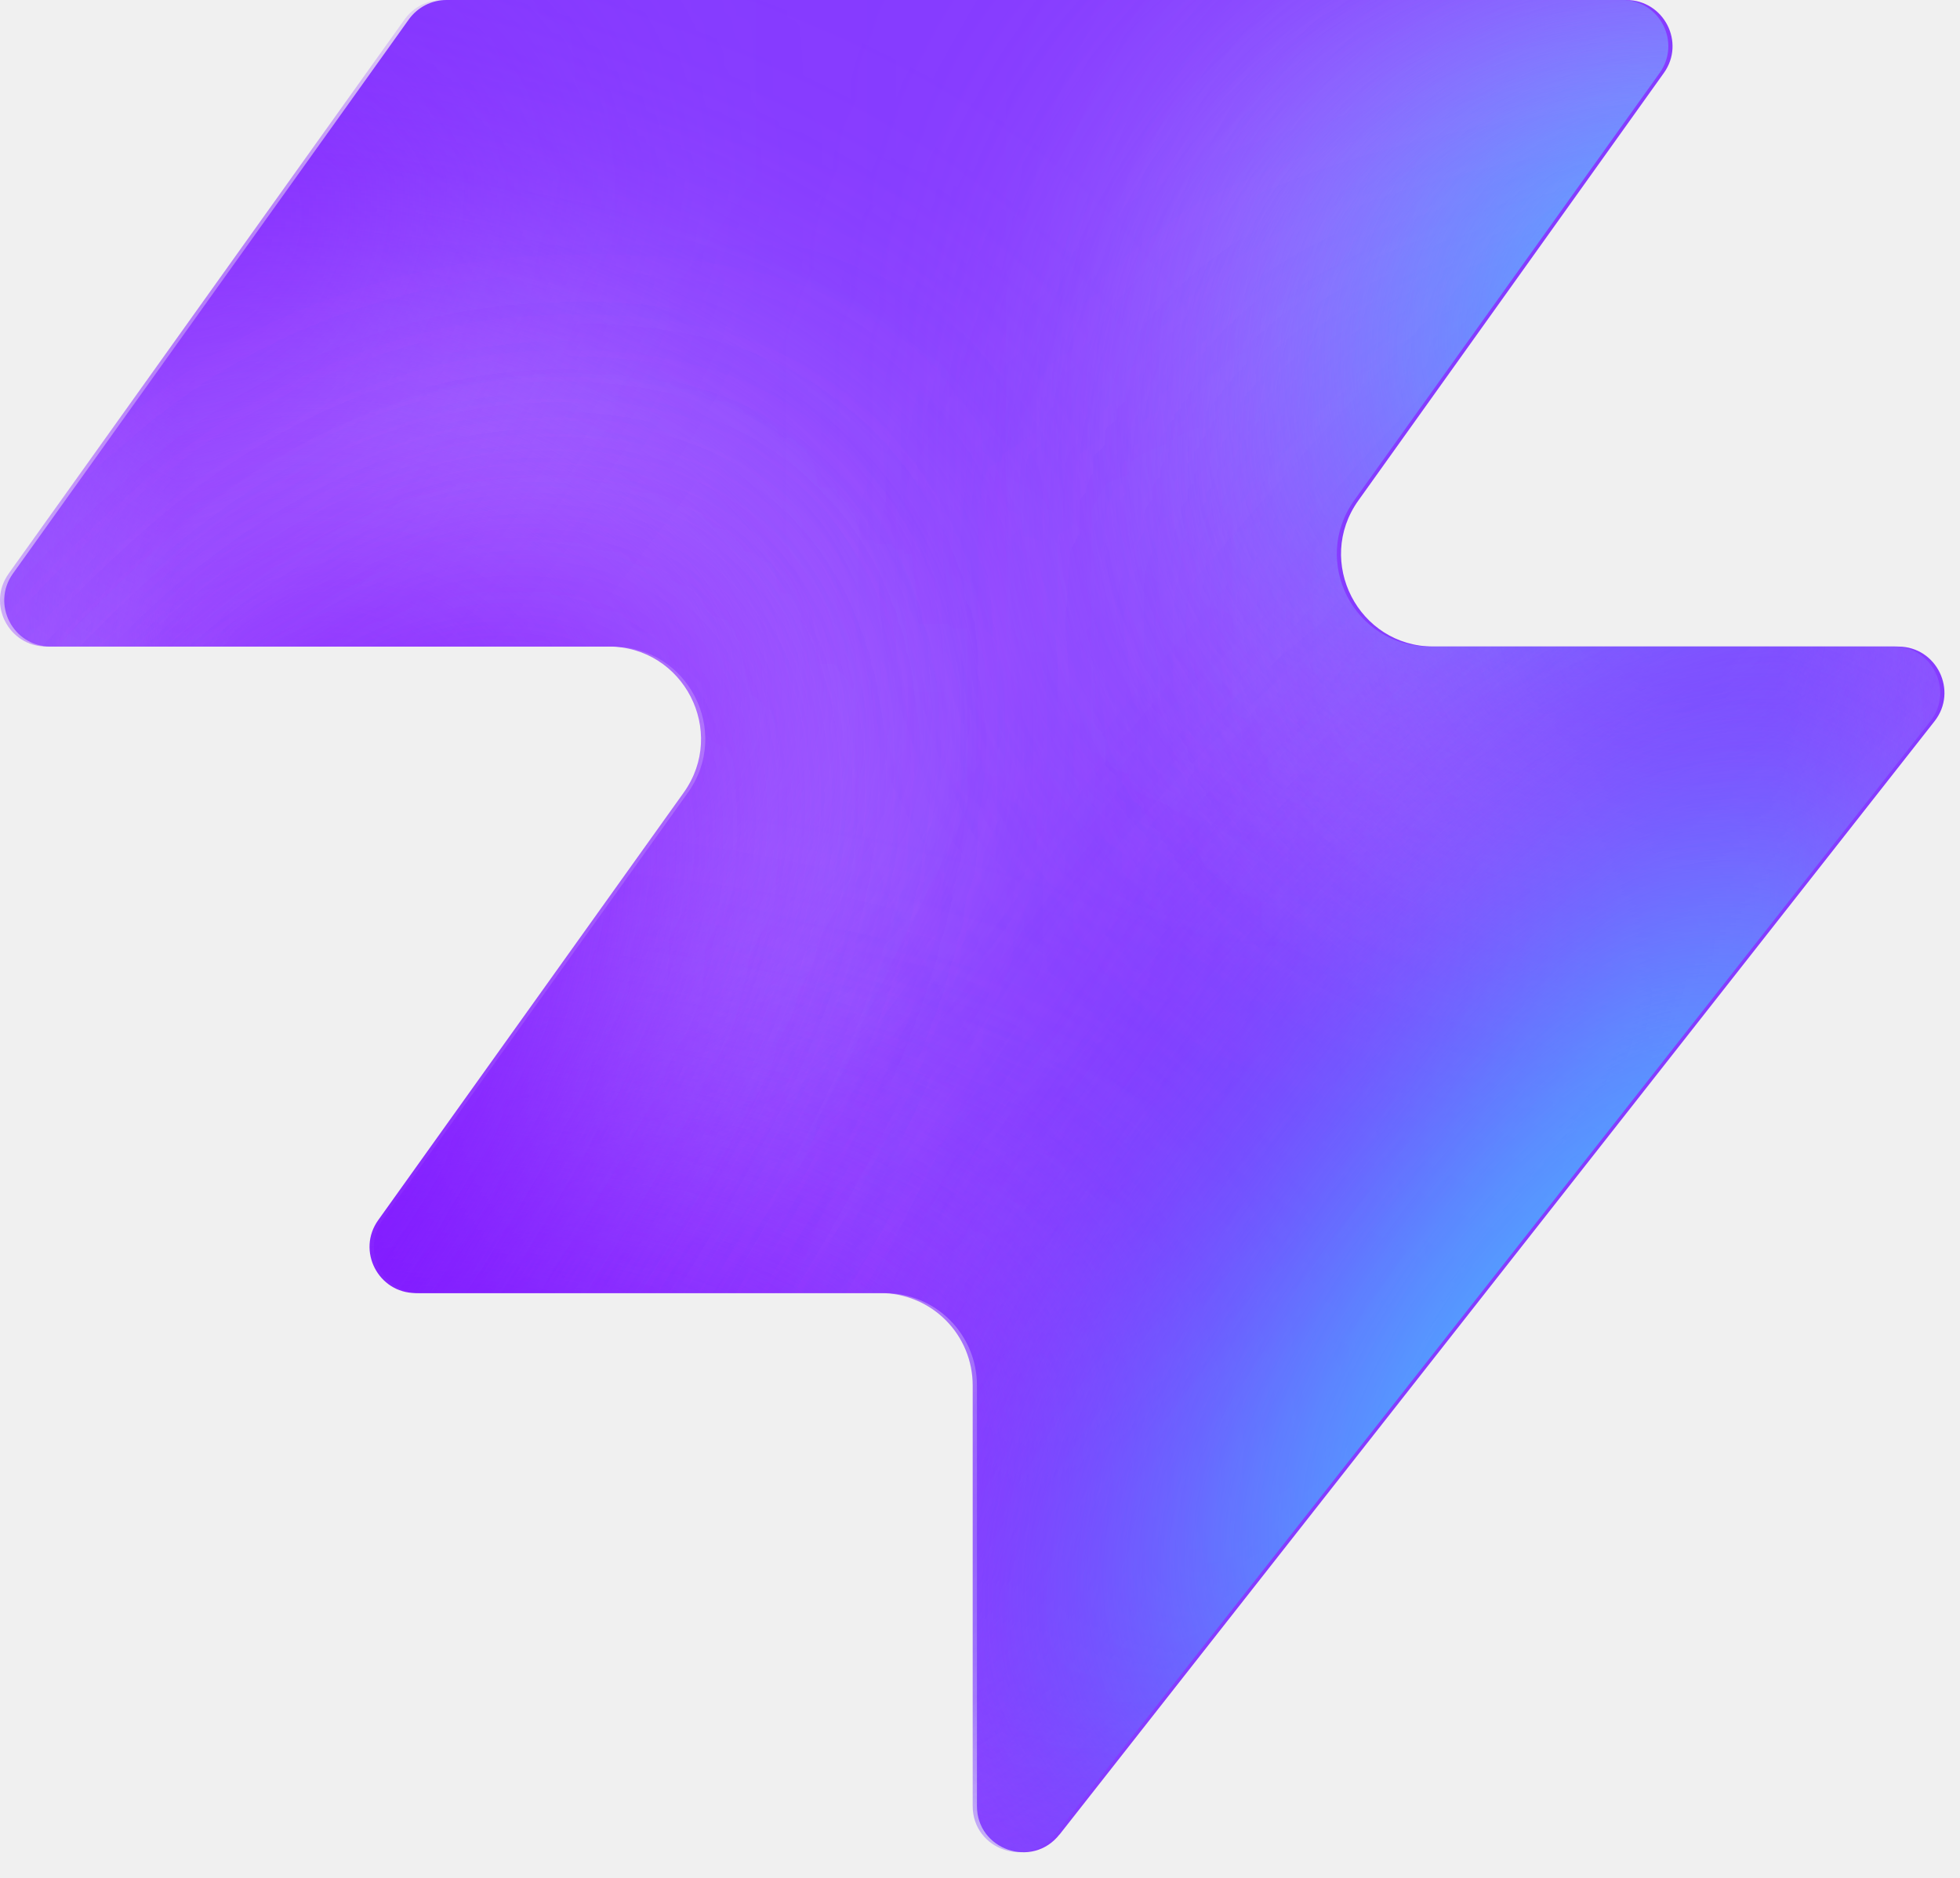
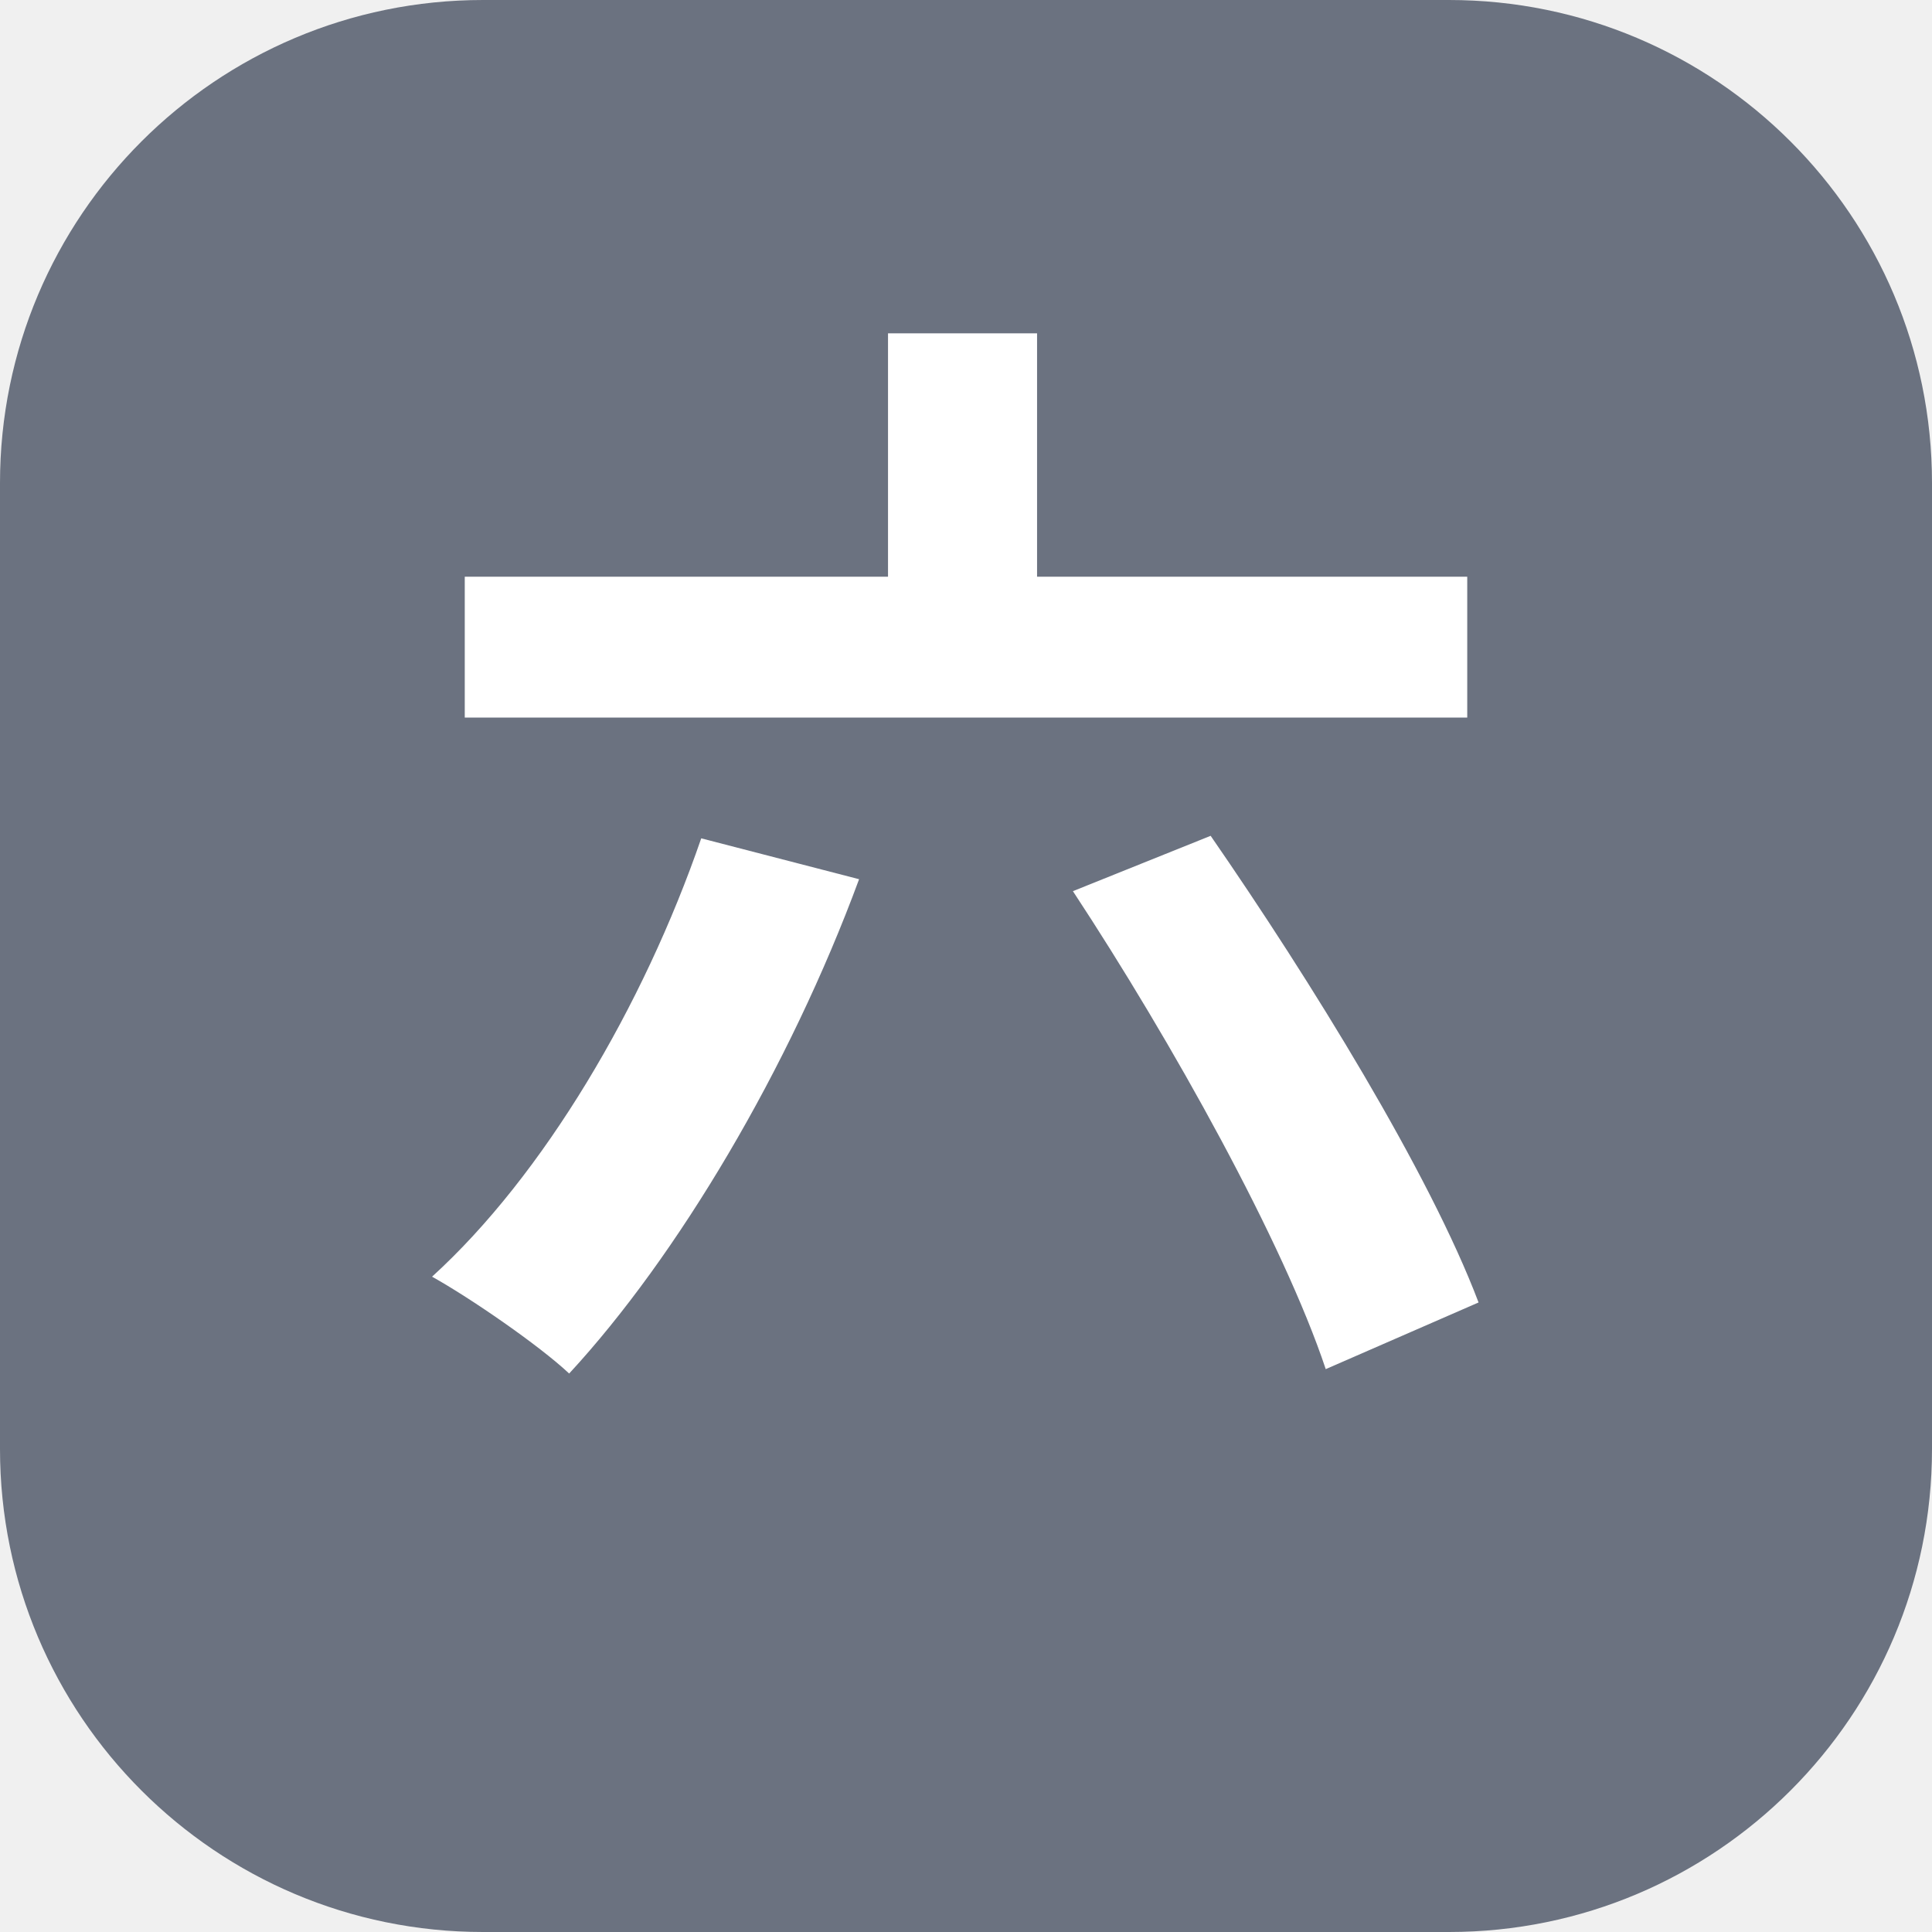
- <svg xmlns="http://www.w3.org/2000/svg" width="48" height="46" fill="none" viewBox="0 0 48 46">
-   <path fill="#863bff" d="M25.946 44.938c-.664.845-2.021.375-2.021-.698V33.937a2.26 2.26 0 0 0-2.262-2.262H10.287c-.92 0-1.456-1.04-.92-1.788l7.48-10.471c1.07-1.497 0-3.578-1.842-3.578H1.237c-.92 0-1.456-1.04-.92-1.788L10.013.474c.214-.297.556-.474.92-.474h28.894c.92 0 1.456 1.04.92 1.788l-7.48 10.471c-1.07 1.498 0 3.579 1.842 3.579h11.377c.943 0 1.473 1.088.89 1.83L25.947 44.94z" style="fill:#863bff;fill:color(display-p3 .525 .23 1);fill-opacity:1" />
-   <mask id="a" width="48" height="46" x="0" y="0" maskUnits="userSpaceOnUse" style="mask-type:alpha">
-     <path fill="#000" d="M25.842 44.938c-.664.844-2.021.375-2.021-.698V33.937a2.26 2.26 0 0 0-2.262-2.262H10.183c-.92 0-1.456-1.04-.92-1.788l7.48-10.471c1.07-1.498 0-3.579-1.842-3.579H1.133c-.92 0-1.456-1.04-.92-1.787L9.91.473c.214-.297.556-.474.92-.474h28.894c.92 0 1.456 1.04.92 1.788l-7.48 10.471c-1.07 1.498 0 3.578 1.842 3.578h11.377c.943 0 1.473 1.088.89 1.832L25.843 44.94z" style="fill:#000;fill-opacity:1" />
-   </mask>
-   <g mask="url(#a)">
-     <g filter="url(#b)">
-       <ellipse cx="5.508" cy="14.704" fill="#ede6ff" rx="5.508" ry="14.704" style="fill:#ede6ff;fill:color(display-p3 .927 .903 1);fill-opacity:1" transform="matrix(.00324 1 1 -.00324 -4.47 31.516)" />
-     </g>
-     <g filter="url(#c)">
-       <ellipse cx="10.399" cy="29.851" fill="#ede6ff" rx="10.399" ry="29.851" style="fill:#ede6ff;fill:color(display-p3 .927 .903 1);fill-opacity:1" transform="matrix(.00324 1 1 -.00324 -39.328 7.883)" />
-     </g>
-     <g filter="url(#d)">
-       <ellipse cx="5.508" cy="30.487" fill="#7e14ff" rx="5.508" ry="30.487" style="fill:#7e14ff;fill:color(display-p3 .492 .077 1);fill-opacity:1" transform="rotate(89.814 -25.913 -14.639)scale(1 -1)" />
-     </g>
-     <g filter="url(#e)">
-       <ellipse cx="5.508" cy="30.599" fill="#7e14ff" rx="5.508" ry="30.599" style="fill:#7e14ff;fill:color(display-p3 .492 .077 1);fill-opacity:1" transform="rotate(89.814 -32.644 -3.334)scale(1 -1)" />
-     </g>
-     <g filter="url(#f)">
-       <ellipse cx="5.508" cy="30.599" fill="#7e14ff" rx="5.508" ry="30.599" style="fill:#7e14ff;fill:color(display-p3 .492 .077 1);fill-opacity:1" transform="matrix(.00324 1 1 -.00324 -34.34 30.47)" />
-     </g>
-     <g filter="url(#g)">
-       <ellipse cx="14.072" cy="22.078" fill="#ede6ff" rx="14.072" ry="22.078" style="fill:#ede6ff;fill:color(display-p3 .927 .903 1);fill-opacity:1" transform="rotate(93.35 24.506 48.493)scale(-1 1)" />
-     </g>
-     <g filter="url(#h)">
-       <ellipse cx="3.47" cy="21.501" fill="#7e14ff" rx="3.47" ry="21.501" style="fill:#7e14ff;fill:color(display-p3 .492 .077 1);fill-opacity:1" transform="rotate(89.009 28.708 47.59)scale(-1 1)" />
-     </g>
-     <g filter="url(#i)">
-       <ellipse cx="3.47" cy="21.501" fill="#7e14ff" rx="3.47" ry="21.501" style="fill:#7e14ff;fill:color(display-p3 .492 .077 1);fill-opacity:1" transform="rotate(89.009 28.708 47.59)scale(-1 1)" />
-     </g>
-     <g filter="url(#j)">
-       <ellipse cx=".387" cy="8.972" fill="#7e14ff" rx="4.407" ry="29.108" style="fill:#7e14ff;fill:color(display-p3 .492 .077 1);fill-opacity:1" transform="rotate(39.51 .387 8.972)" />
-     </g>
-     <g filter="url(#k)">
-       <ellipse cx="47.523" cy="-6.092" fill="#7e14ff" rx="4.407" ry="29.108" style="fill:#7e14ff;fill:color(display-p3 .492 .077 1);fill-opacity:1" transform="rotate(37.892 47.523 -6.092)" />
-     </g>
-     <g filter="url(#l)">
-       <ellipse cx="41.412" cy="6.333" fill="#47bfff" rx="5.971" ry="9.665" style="fill:#47bfff;fill:color(display-p3 .28 .748 1);fill-opacity:1" transform="rotate(37.892 41.412 6.333)" />
-     </g>
-     <g filter="url(#m)">
-       <ellipse cx="-1.879" cy="38.332" fill="#7e14ff" rx="4.407" ry="29.108" style="fill:#7e14ff;fill:color(display-p3 .492 .077 1);fill-opacity:1" transform="rotate(37.892 -1.88 38.332)" />
-     </g>
-     <g filter="url(#n)">
-       <ellipse cx="-1.879" cy="38.332" fill="#7e14ff" rx="4.407" ry="29.108" style="fill:#7e14ff;fill:color(display-p3 .492 .077 1);fill-opacity:1" transform="rotate(37.892 -1.88 38.332)" />
-     </g>
-     <g filter="url(#o)">
-       <ellipse cx="35.651" cy="29.907" fill="#7e14ff" rx="4.407" ry="29.108" style="fill:#7e14ff;fill:color(display-p3 .492 .077 1);fill-opacity:1" transform="rotate(37.892 35.651 29.907)" />
-     </g>
-     <g filter="url(#p)">
-       <ellipse cx="38.418" cy="32.4" fill="#47bfff" rx="5.971" ry="15.297" style="fill:#47bfff;fill:color(display-p3 .28 .748 1);fill-opacity:1" transform="rotate(37.892 38.418 32.4)" />
-     </g>
-   </g>
-   <defs>
-     <filter id="b" width="60.045" height="41.654" x="-19.77" y="16.149" color-interpolation-filters="sRGB" filterUnits="userSpaceOnUse">
-       <feFlood flood-opacity="0" result="BackgroundImageFix" />
-       <feBlend in="SourceGraphic" in2="BackgroundImageFix" result="shape" />
-       <feGaussianBlur result="effect1_foregroundBlur_2002_17158" stdDeviation="7.659" />
-     </filter>
-     <filter id="c" width="90.34" height="51.437" x="-54.613" y="-7.533" color-interpolation-filters="sRGB" filterUnits="userSpaceOnUse">
-       <feFlood flood-opacity="0" result="BackgroundImageFix" />
-       <feBlend in="SourceGraphic" in2="BackgroundImageFix" result="shape" />
-       <feGaussianBlur result="effect1_foregroundBlur_2002_17158" stdDeviation="7.659" />
-     </filter>
-     <filter id="d" width="79.355" height="29.4" x="-49.64" y="2.03" color-interpolation-filters="sRGB" filterUnits="userSpaceOnUse">
-       <feFlood flood-opacity="0" result="BackgroundImageFix" />
-       <feBlend in="SourceGraphic" in2="BackgroundImageFix" result="shape" />
-       <feGaussianBlur result="effect1_foregroundBlur_2002_17158" stdDeviation="4.596" />
-     </filter>
-     <filter id="e" width="79.579" height="29.4" x="-45.045" y="20.029" color-interpolation-filters="sRGB" filterUnits="userSpaceOnUse">
-       <feFlood flood-opacity="0" result="BackgroundImageFix" />
-       <feBlend in="SourceGraphic" in2="BackgroundImageFix" result="shape" />
-       <feGaussianBlur result="effect1_foregroundBlur_2002_17158" stdDeviation="4.596" />
-     </filter>
-     <filter id="f" width="79.579" height="29.4" x="-43.513" y="21.178" color-interpolation-filters="sRGB" filterUnits="userSpaceOnUse">
-       <feFlood flood-opacity="0" result="BackgroundImageFix" />
-       <feBlend in="SourceGraphic" in2="BackgroundImageFix" result="shape" />
-       <feGaussianBlur result="effect1_foregroundBlur_2002_17158" stdDeviation="4.596" />
-     </filter>
-     <filter id="g" width="74.749" height="58.852" x="15.756" y="-17.901" color-interpolation-filters="sRGB" filterUnits="userSpaceOnUse">
-       <feFlood flood-opacity="0" result="BackgroundImageFix" />
-       <feBlend in="SourceGraphic" in2="BackgroundImageFix" result="shape" />
-       <feGaussianBlur result="effect1_foregroundBlur_2002_17158" stdDeviation="7.659" />
-     </filter>
-     <filter id="h" width="61.377" height="25.362" x="23.548" y="2.284" color-interpolation-filters="sRGB" filterUnits="userSpaceOnUse">
-       <feFlood flood-opacity="0" result="BackgroundImageFix" />
-       <feBlend in="SourceGraphic" in2="BackgroundImageFix" result="shape" />
-       <feGaussianBlur result="effect1_foregroundBlur_2002_17158" stdDeviation="4.596" />
-     </filter>
-     <filter id="i" width="61.377" height="25.362" x="23.548" y="2.284" color-interpolation-filters="sRGB" filterUnits="userSpaceOnUse">
-       <feFlood flood-opacity="0" result="BackgroundImageFix" />
-       <feBlend in="SourceGraphic" in2="BackgroundImageFix" result="shape" />
-       <feGaussianBlur result="effect1_foregroundBlur_2002_17158" stdDeviation="4.596" />
-     </filter>
-     <filter id="j" width="56.045" height="63.649" x="-27.636" y="-22.853" color-interpolation-filters="sRGB" filterUnits="userSpaceOnUse">
-       <feFlood flood-opacity="0" result="BackgroundImageFix" />
-       <feBlend in="SourceGraphic" in2="BackgroundImageFix" result="shape" />
-       <feGaussianBlur result="effect1_foregroundBlur_2002_17158" stdDeviation="4.596" />
-     </filter>
-     <filter id="k" width="54.814" height="64.646" x="20.116" y="-38.415" color-interpolation-filters="sRGB" filterUnits="userSpaceOnUse">
-       <feFlood flood-opacity="0" result="BackgroundImageFix" />
-       <feBlend in="SourceGraphic" in2="BackgroundImageFix" result="shape" />
-       <feGaussianBlur result="effect1_foregroundBlur_2002_17158" stdDeviation="4.596" />
-     </filter>
-     <filter id="l" width="33.541" height="35.313" x="24.641" y="-11.323" color-interpolation-filters="sRGB" filterUnits="userSpaceOnUse">
-       <feFlood flood-opacity="0" result="BackgroundImageFix" />
-       <feBlend in="SourceGraphic" in2="BackgroundImageFix" result="shape" />
-       <feGaussianBlur result="effect1_foregroundBlur_2002_17158" stdDeviation="4.596" />
-     </filter>
-     <filter id="m" width="54.814" height="64.646" x="-29.286" y="6.009" color-interpolation-filters="sRGB" filterUnits="userSpaceOnUse">
-       <feFlood flood-opacity="0" result="BackgroundImageFix" />
-       <feBlend in="SourceGraphic" in2="BackgroundImageFix" result="shape" />
-       <feGaussianBlur result="effect1_foregroundBlur_2002_17158" stdDeviation="4.596" />
-     </filter>
-     <filter id="n" width="54.814" height="64.646" x="-29.286" y="6.009" color-interpolation-filters="sRGB" filterUnits="userSpaceOnUse">
-       <feFlood flood-opacity="0" result="BackgroundImageFix" />
-       <feBlend in="SourceGraphic" in2="BackgroundImageFix" result="shape" />
-       <feGaussianBlur result="effect1_foregroundBlur_2002_17158" stdDeviation="4.596" />
-     </filter>
-     <filter id="o" width="54.814" height="64.646" x="8.244" y="-2.416" color-interpolation-filters="sRGB" filterUnits="userSpaceOnUse">
-       <feFlood flood-opacity="0" result="BackgroundImageFix" />
-       <feBlend in="SourceGraphic" in2="BackgroundImageFix" result="shape" />
-       <feGaussianBlur result="effect1_foregroundBlur_2002_17158" stdDeviation="4.596" />
-     </filter>
-     <filter id="p" width="39.409" height="43.623" x="18.713" y="10.588" color-interpolation-filters="sRGB" filterUnits="userSpaceOnUse">
-       <feFlood flood-opacity="0" result="BackgroundImageFix" />
-       <feBlend in="SourceGraphic" in2="BackgroundImageFix" result="shape" />
-       <feGaussianBlur result="effect1_foregroundBlur_2002_17158" stdDeviation="4.596" />
-     </filter>
-   </defs>
+ <svg xmlns="http://www.w3.org/2000/svg" width="48" height="48" viewBox="0 0 48 48">
+   <rect width="48" height="48" rx="12" fill="#6b7280" />
+   <text x="24" y="32" text-anchor="middle" font-size="28" font-weight="bold" fill="#fff" font-family="system-ui,sans-serif">六</text>
</svg>
